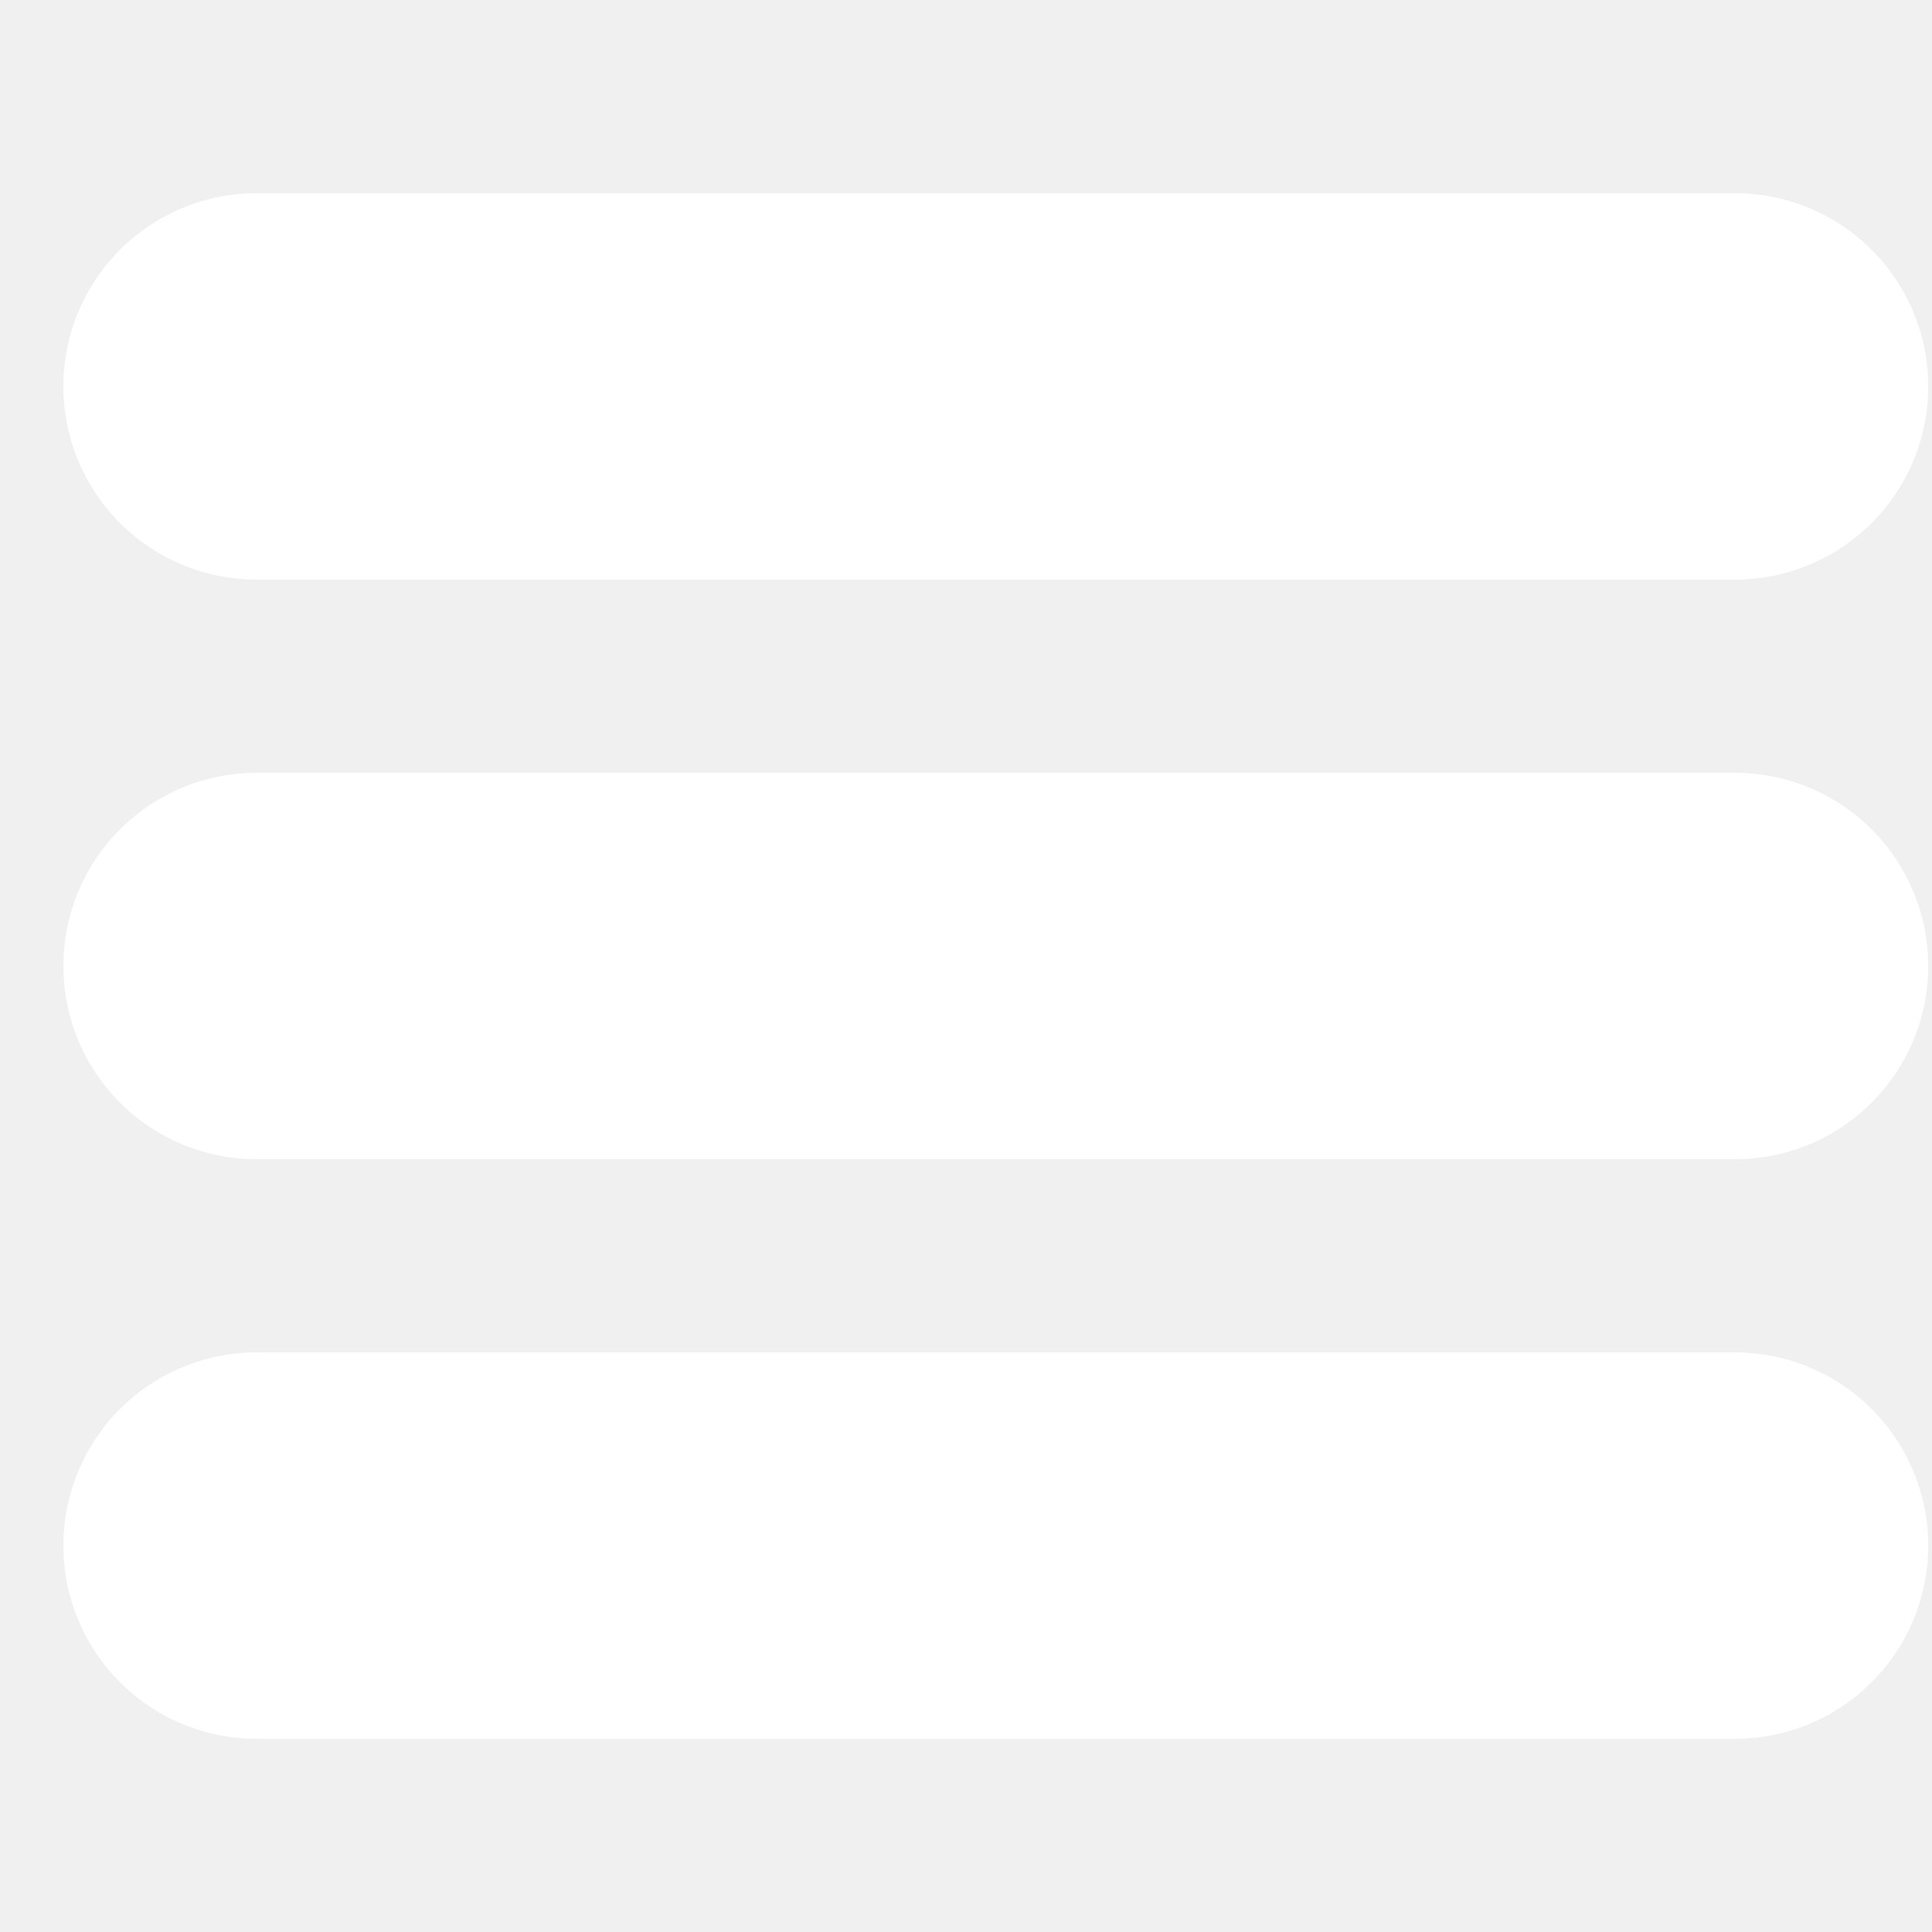
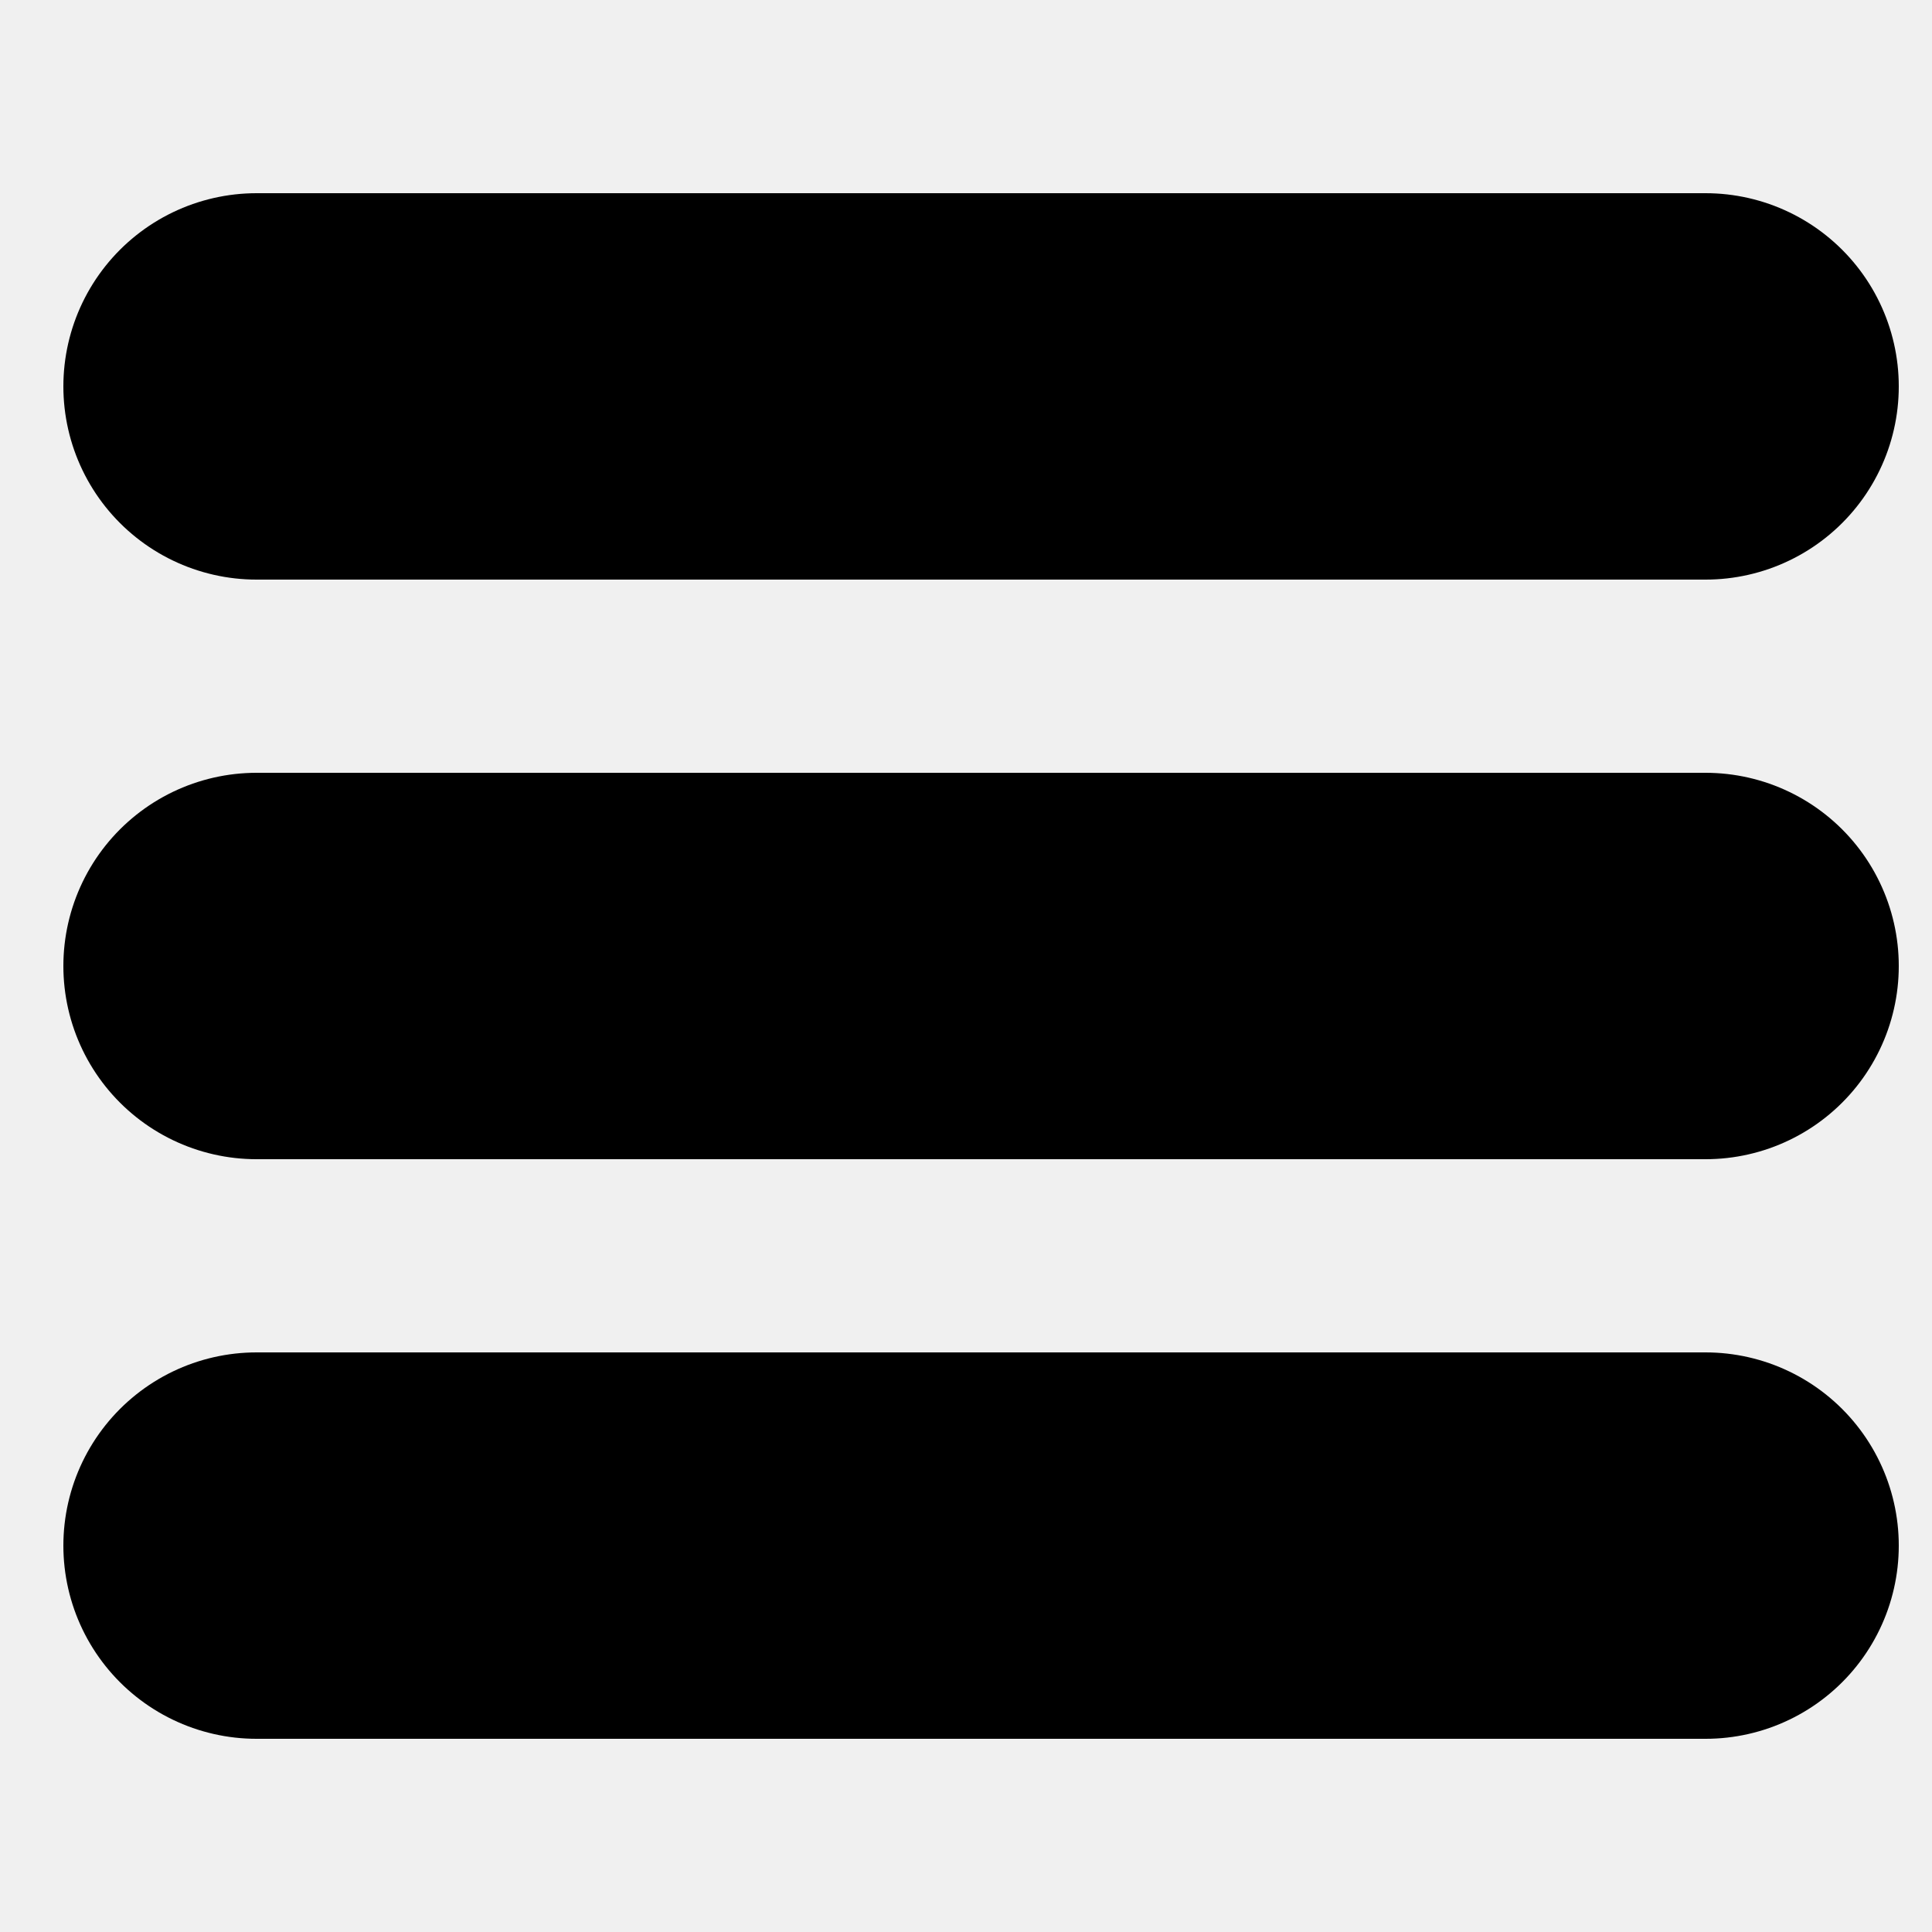
<svg xmlns="http://www.w3.org/2000/svg" width="20px" height="20px" viewBox="0 0 20 20" version="1.1">
  <defs />
  <g id="Page-1" stroke="none" stroke-width="1" fill="none" fill-rule="evenodd">
-     <g id="Menu-icon" stroke="#FFFFFF" stroke-width="4" stroke-linecap="round" stroke-linejoin="round">
-       <path d="M2.656,4 L17.961,4" id="Path-42" />
-       <path d="M2.656,10 L17.961,10" id="Path-43" />
-       <path d="M2.656,16 L17.961,16" id="Path-44" />
+     <g id="Artboard-4" transform="translate(-390, -496)" stroke="#000000" stroke-width="4" stroke-linecap="round" stroke-linejoin="round">
+       <g id="Menu-icon" transform="translate(390, 496)">
+         <path d="M2.656,4 L17.656,4" id="Path-42" />
+         <path d="M2.656,10 L17.656,10" id="Path-43" />
+         <path d="M2.656,16 L17.656,16" id="Path-44" />
+       </g>
    </g>
  </g>
</svg>
